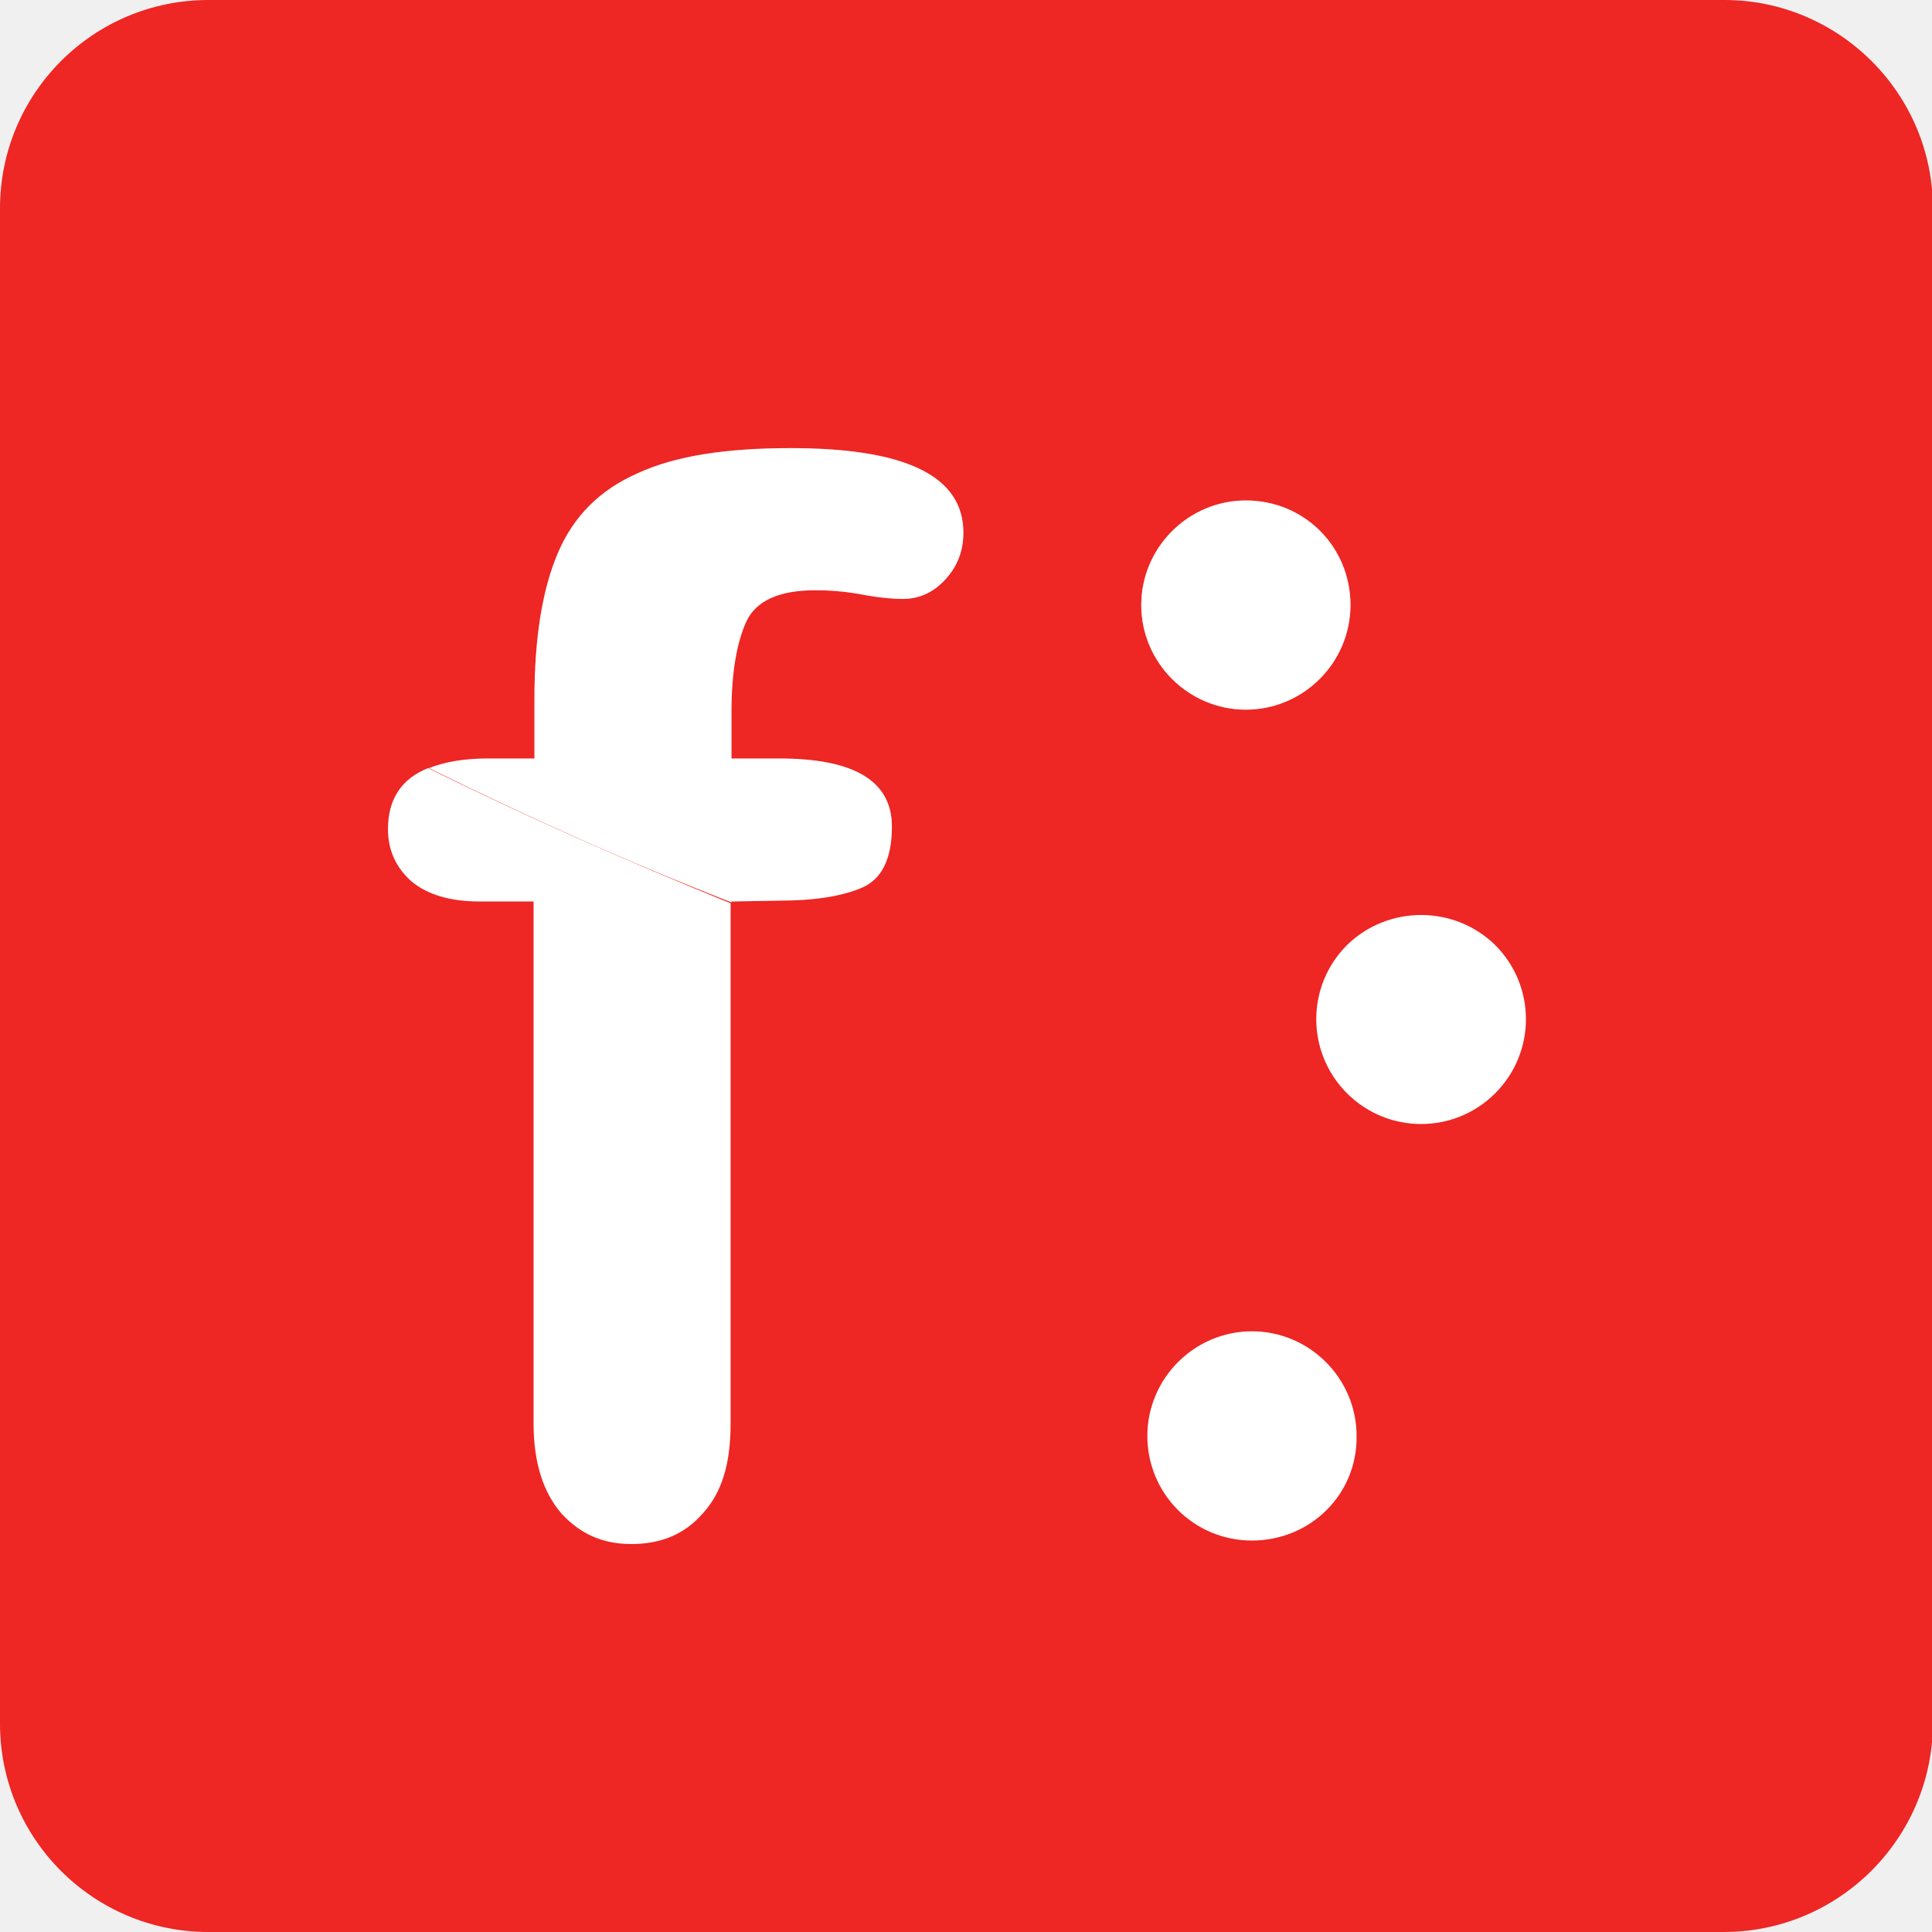
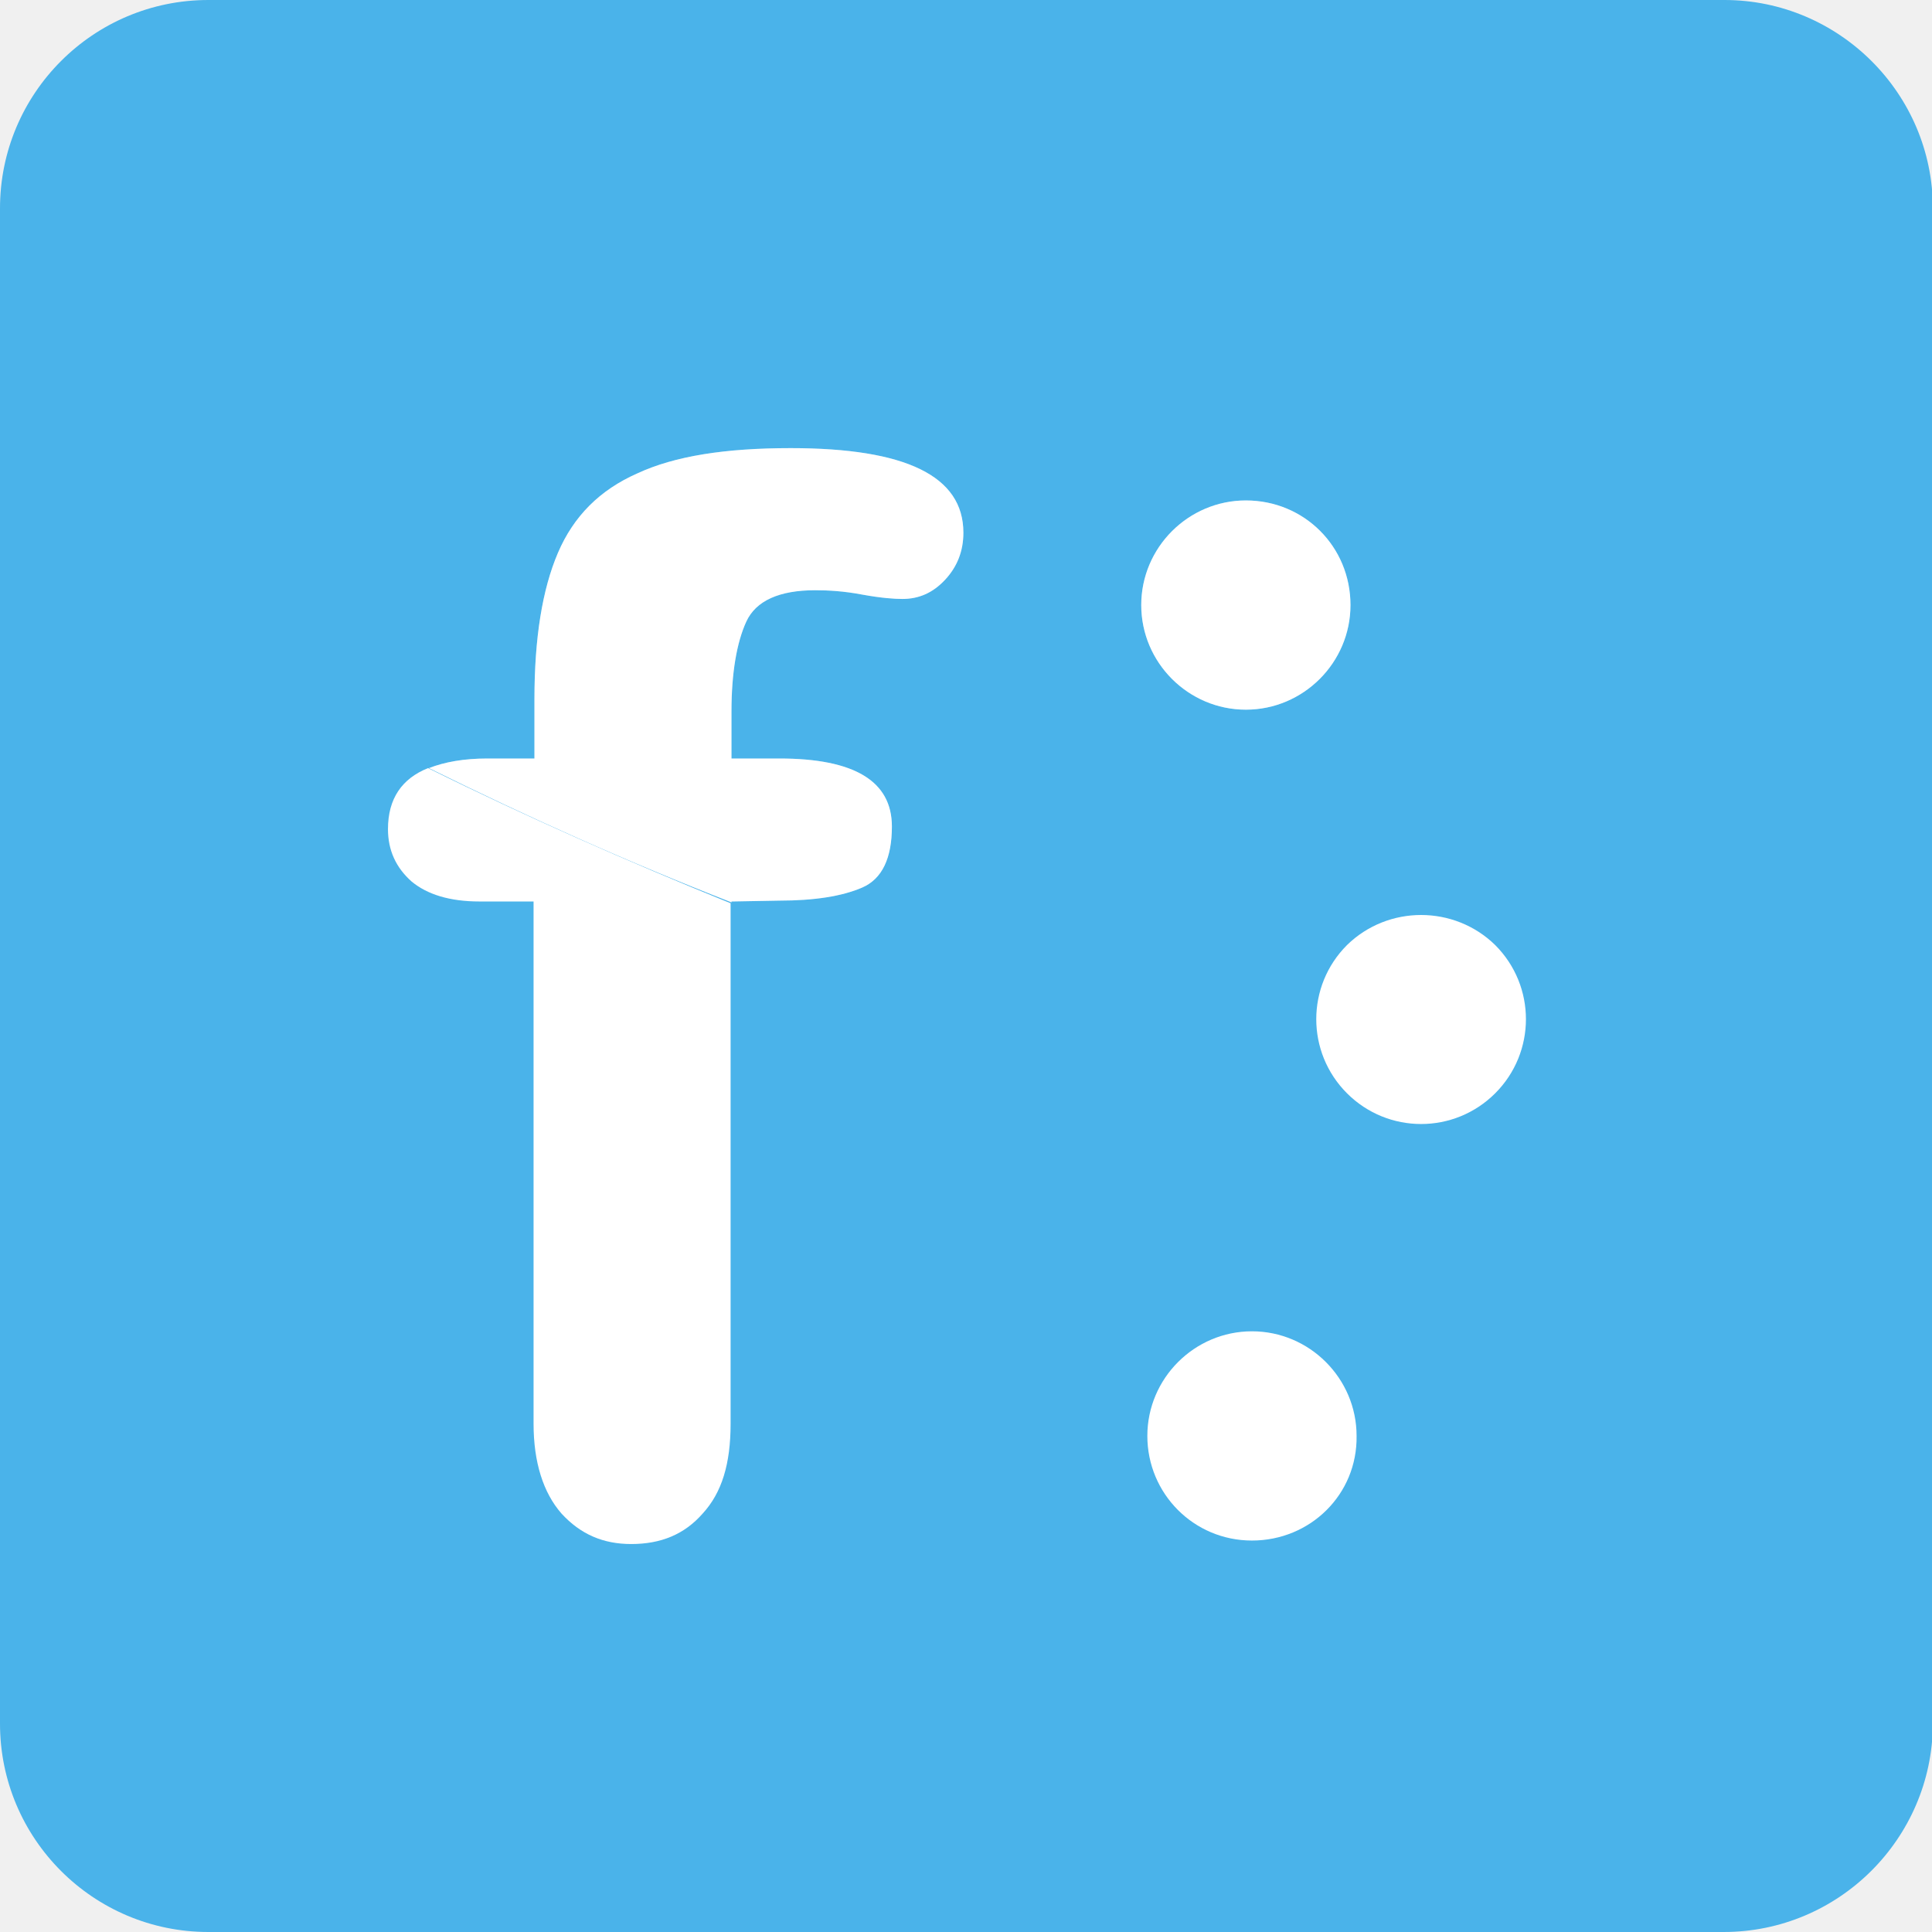
<svg xmlns="http://www.w3.org/2000/svg" version="1.1" id="Layer_1" x="0px" y="0px" viewBox="0 0 221.6 221.6" style="enable-background:new 0 0 221.6 221.6;" xml:space="preserve">
  <style type="text/css">
- 	.st0{fill:#EE2624;}
+ 	.st0{fill:#4ab3ea;}
	.st1{fill:#FFFFFF;}
	.st2{opacity:0.25;fill:#FFFFFF;enable-background:new    ;}
</style>
  <path class="st0" d="M197.7,221.6H23.9C10.7,221.6,0,210.9,0,197.7V23.9C0,10.7,10.7,0,23.9,0h173.9c13.1,0,23.9,10.7,23.9,23.9  v173.9C221.6,210.9,210.9,221.6,197.7,221.6z" />
  <path class="st1" d="M143.6,176.7c-6.7,0-12-5.4-12-12c0-6.6,5.4-12,12-12c6.6,0,12,5.4,12,12C155.7,171.4,150.3,176.7,143.6,176.7z  " />
  <path class="st1" d="M44.5,95.1c0,2.4,0.9,4.4,2.7,6c1.8,1.5,4.4,2.3,7.8,2.3h6.2v59.9c0,4.4,1.1,7.9,3.2,10.3  c2.2,2.4,4.8,3.5,8,3.5c3.4,0,6.1-1.1,8.2-3.5c2.2-2.4,3.2-5.7,3.2-10.3v-59.7C72,98.8,60.4,93.7,49.1,88.1  C46.1,89.3,44.5,91.6,44.5,95.1z" />
  <path class="st1" d="M154.5,108.4c-4.7,4.7-4.7,12.3,0,17c4.7,4.7,12.3,4.7,17,0c4.7-4.7,4.7-12.3,0-17  C166.8,103.8,159.2,103.8,154.5,108.4z" />
  <path class="st1" d="M89.4,103.3c4,0,7.2-0.5,9.5-1.5s3.4-3.4,3.4-7c0-5.2-4.3-7.8-12.9-7.8h-5.5v-5.4c0-4.4,0.6-7.9,1.7-10.3  c1.1-2.4,3.8-3.6,7.9-3.6c1.5,0,3.3,0.1,5.4,0.5c2.2,0.4,3.7,0.5,4.6,0.5c1.9,0,3.5-0.7,4.9-2.2c1.4-1.5,2.1-3.3,2.1-5.4  c0-6.5-6.6-9.7-19.8-9.7c-7.5,0-13.3,0.9-17.6,2.9c-4.3,1.9-7.3,4.9-9.1,9.1s-2.7,9.8-2.7,16.8v6.8h-5.4c-2.7,0-4.9,0.4-6.7,1.1  c11.3,5.6,22.9,10.8,34.7,15.4v-0.1L89.4,103.3L89.4,103.3z" />
  <path class="st2" d="M89.4,103.3c4,0,7.2-0.5,9.5-1.5s3.4-3.4,3.4-7c0-5.2-4.3-7.8-12.9-7.8h-5.5v-5.4c0-4.4,0.6-7.9,1.7-10.3  c1.1-2.4,3.8-3.6,7.9-3.6c1.5,0,3.3,0.1,5.4,0.5c2.2,0.4,3.7,0.5,4.6,0.5c1.9,0,3.5-0.7,4.9-2.2c1.4-1.5,2.1-3.3,2.1-5.4  c0-6.5-6.6-9.7-19.8-9.7c-7.5,0-13.3,0.9-17.6,2.9c-4.3,1.9-7.3,4.9-9.1,9.1s-2.7,9.8-2.7,16.8v6.8h-5.4c-2.7,0-4.9,0.4-6.7,1.1  c11.3,5.6,22.9,10.8,34.7,15.4v-0.1L89.4,103.3L89.4,103.3z" />
  <path class="st1" d="M142.9,57.4c-6.6,0-12,5.4-12,12c0,6.6,5.4,12,12,12c6.6,0,12-5.4,12-12C154.9,62.7,149.6,57.4,142.9,57.4z" />
  <path class="st2" d="M142.9,57.4c-6.6,0-12,5.4-12,12c0,6.6,5.4,12,12,12c6.6,0,12-5.4,12-12C154.9,62.7,149.6,57.4,142.9,57.4z" />
</svg>
